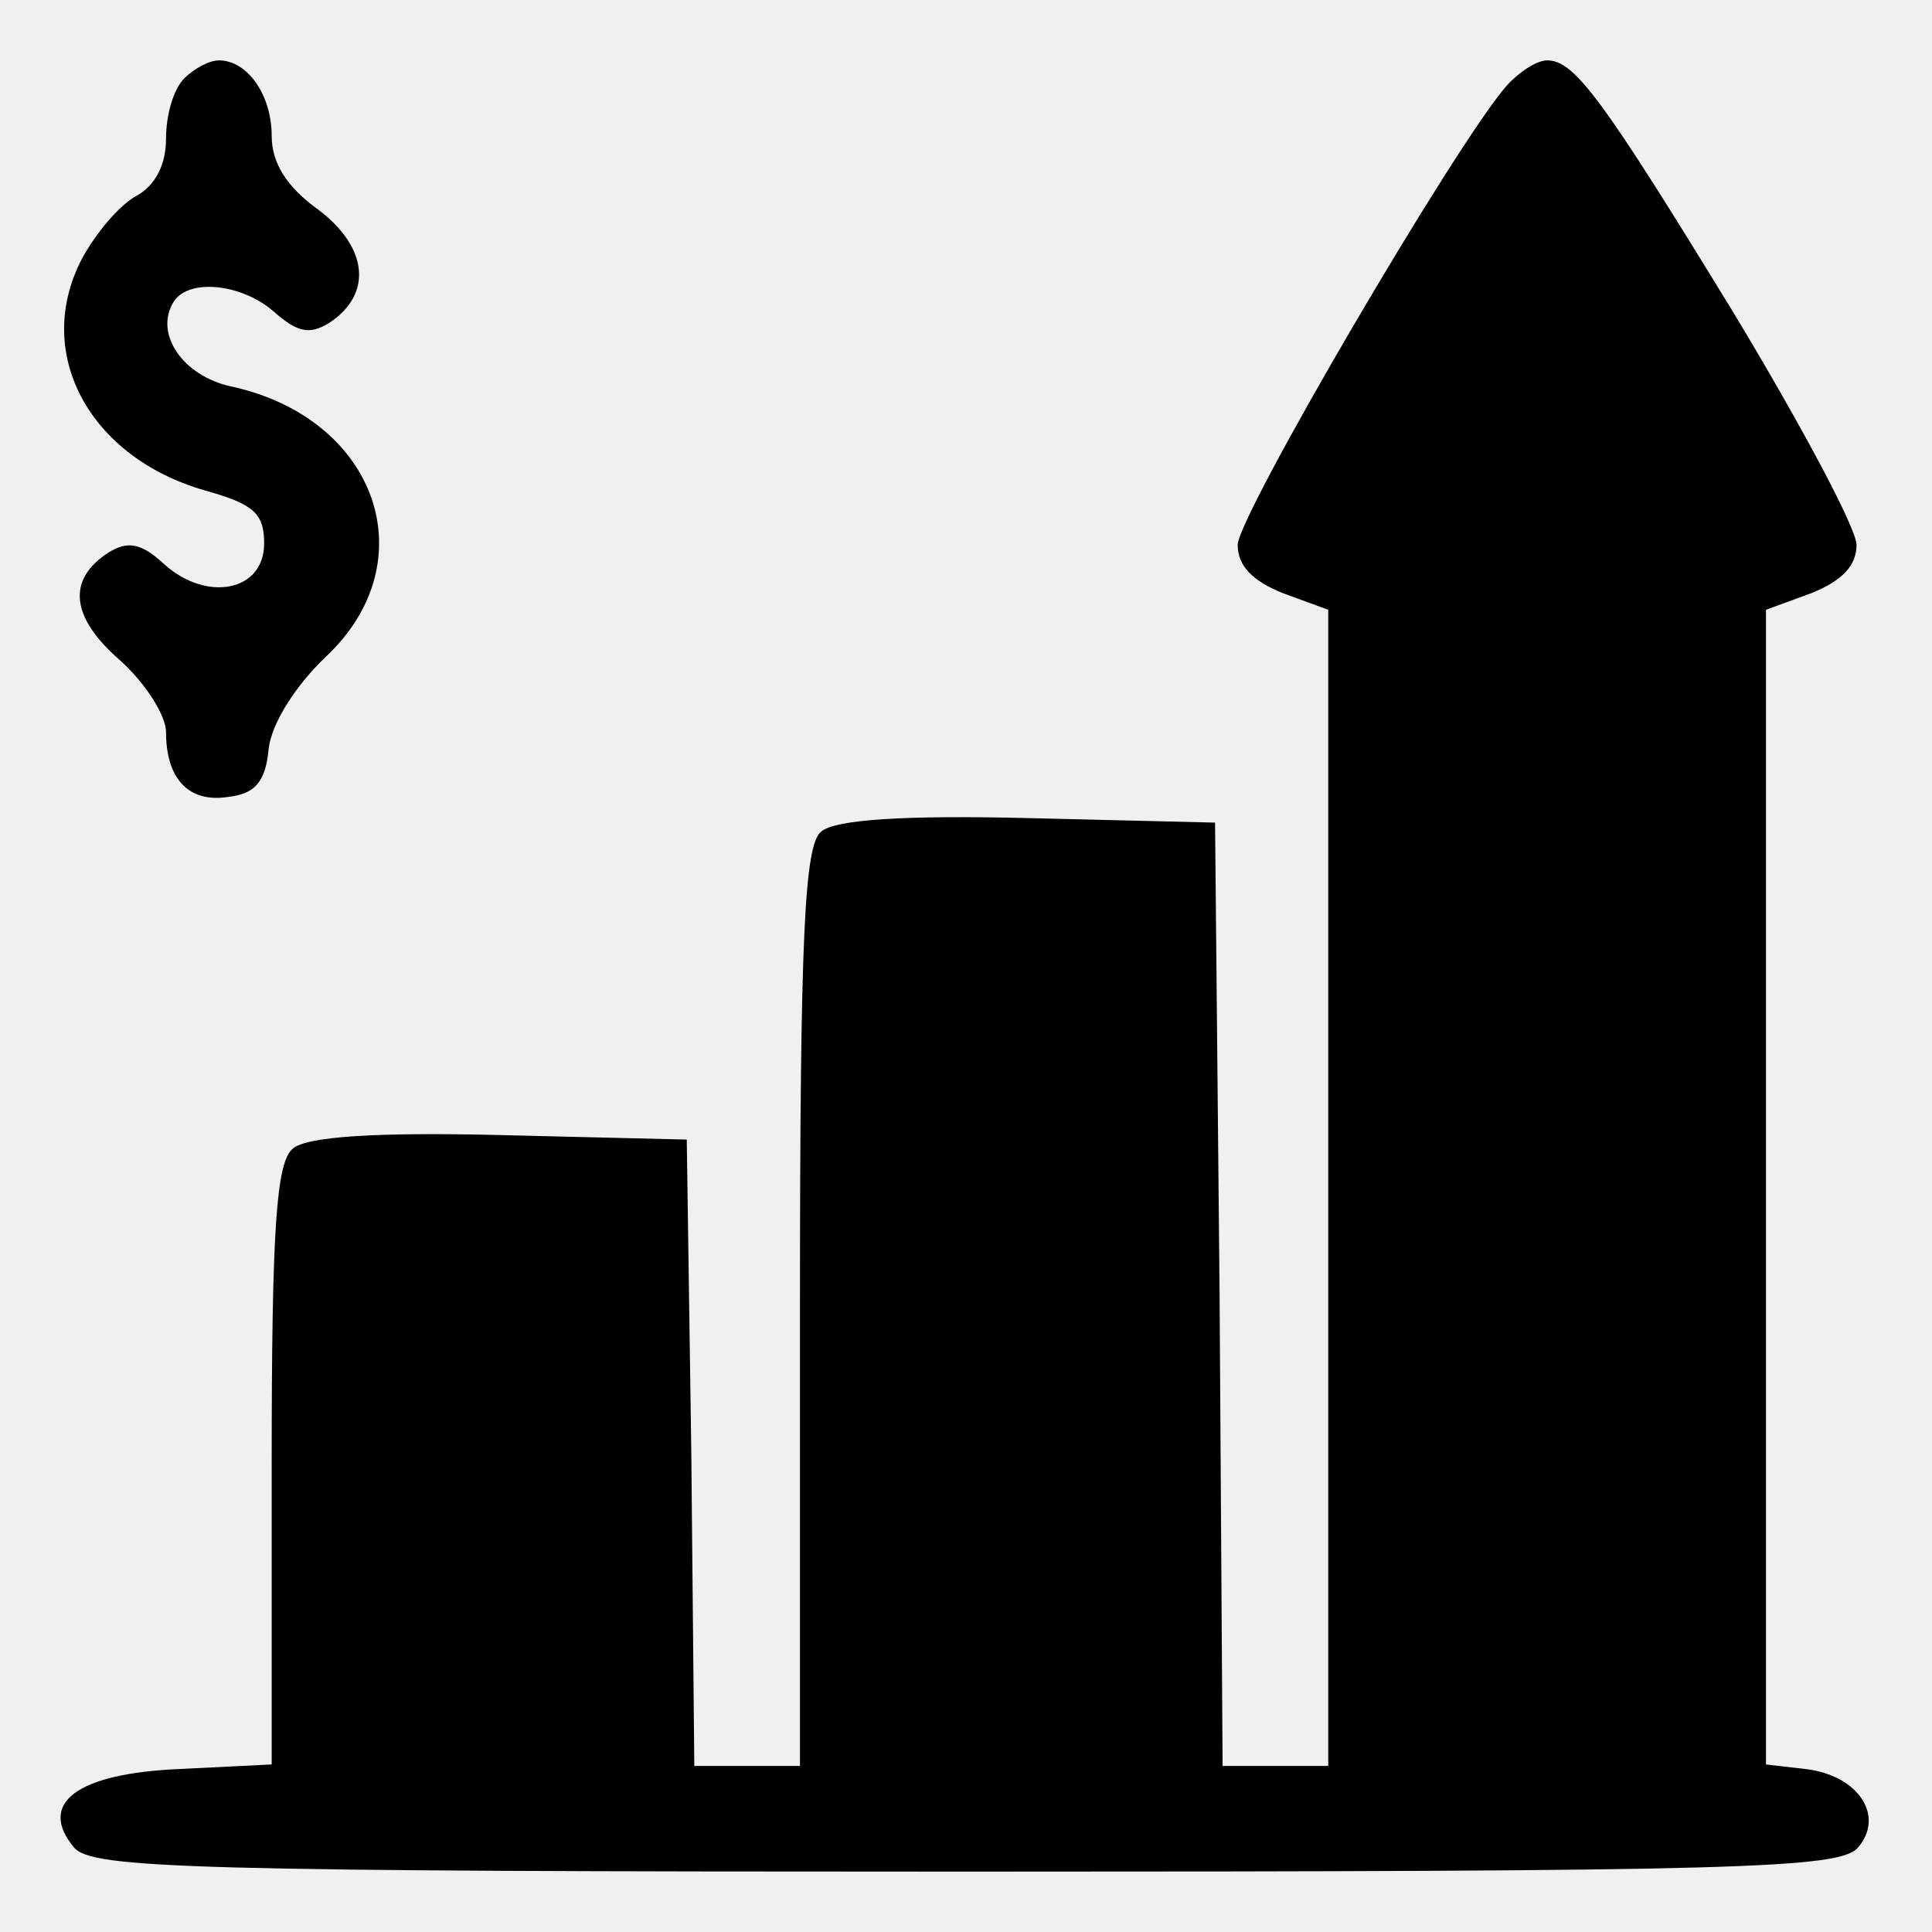
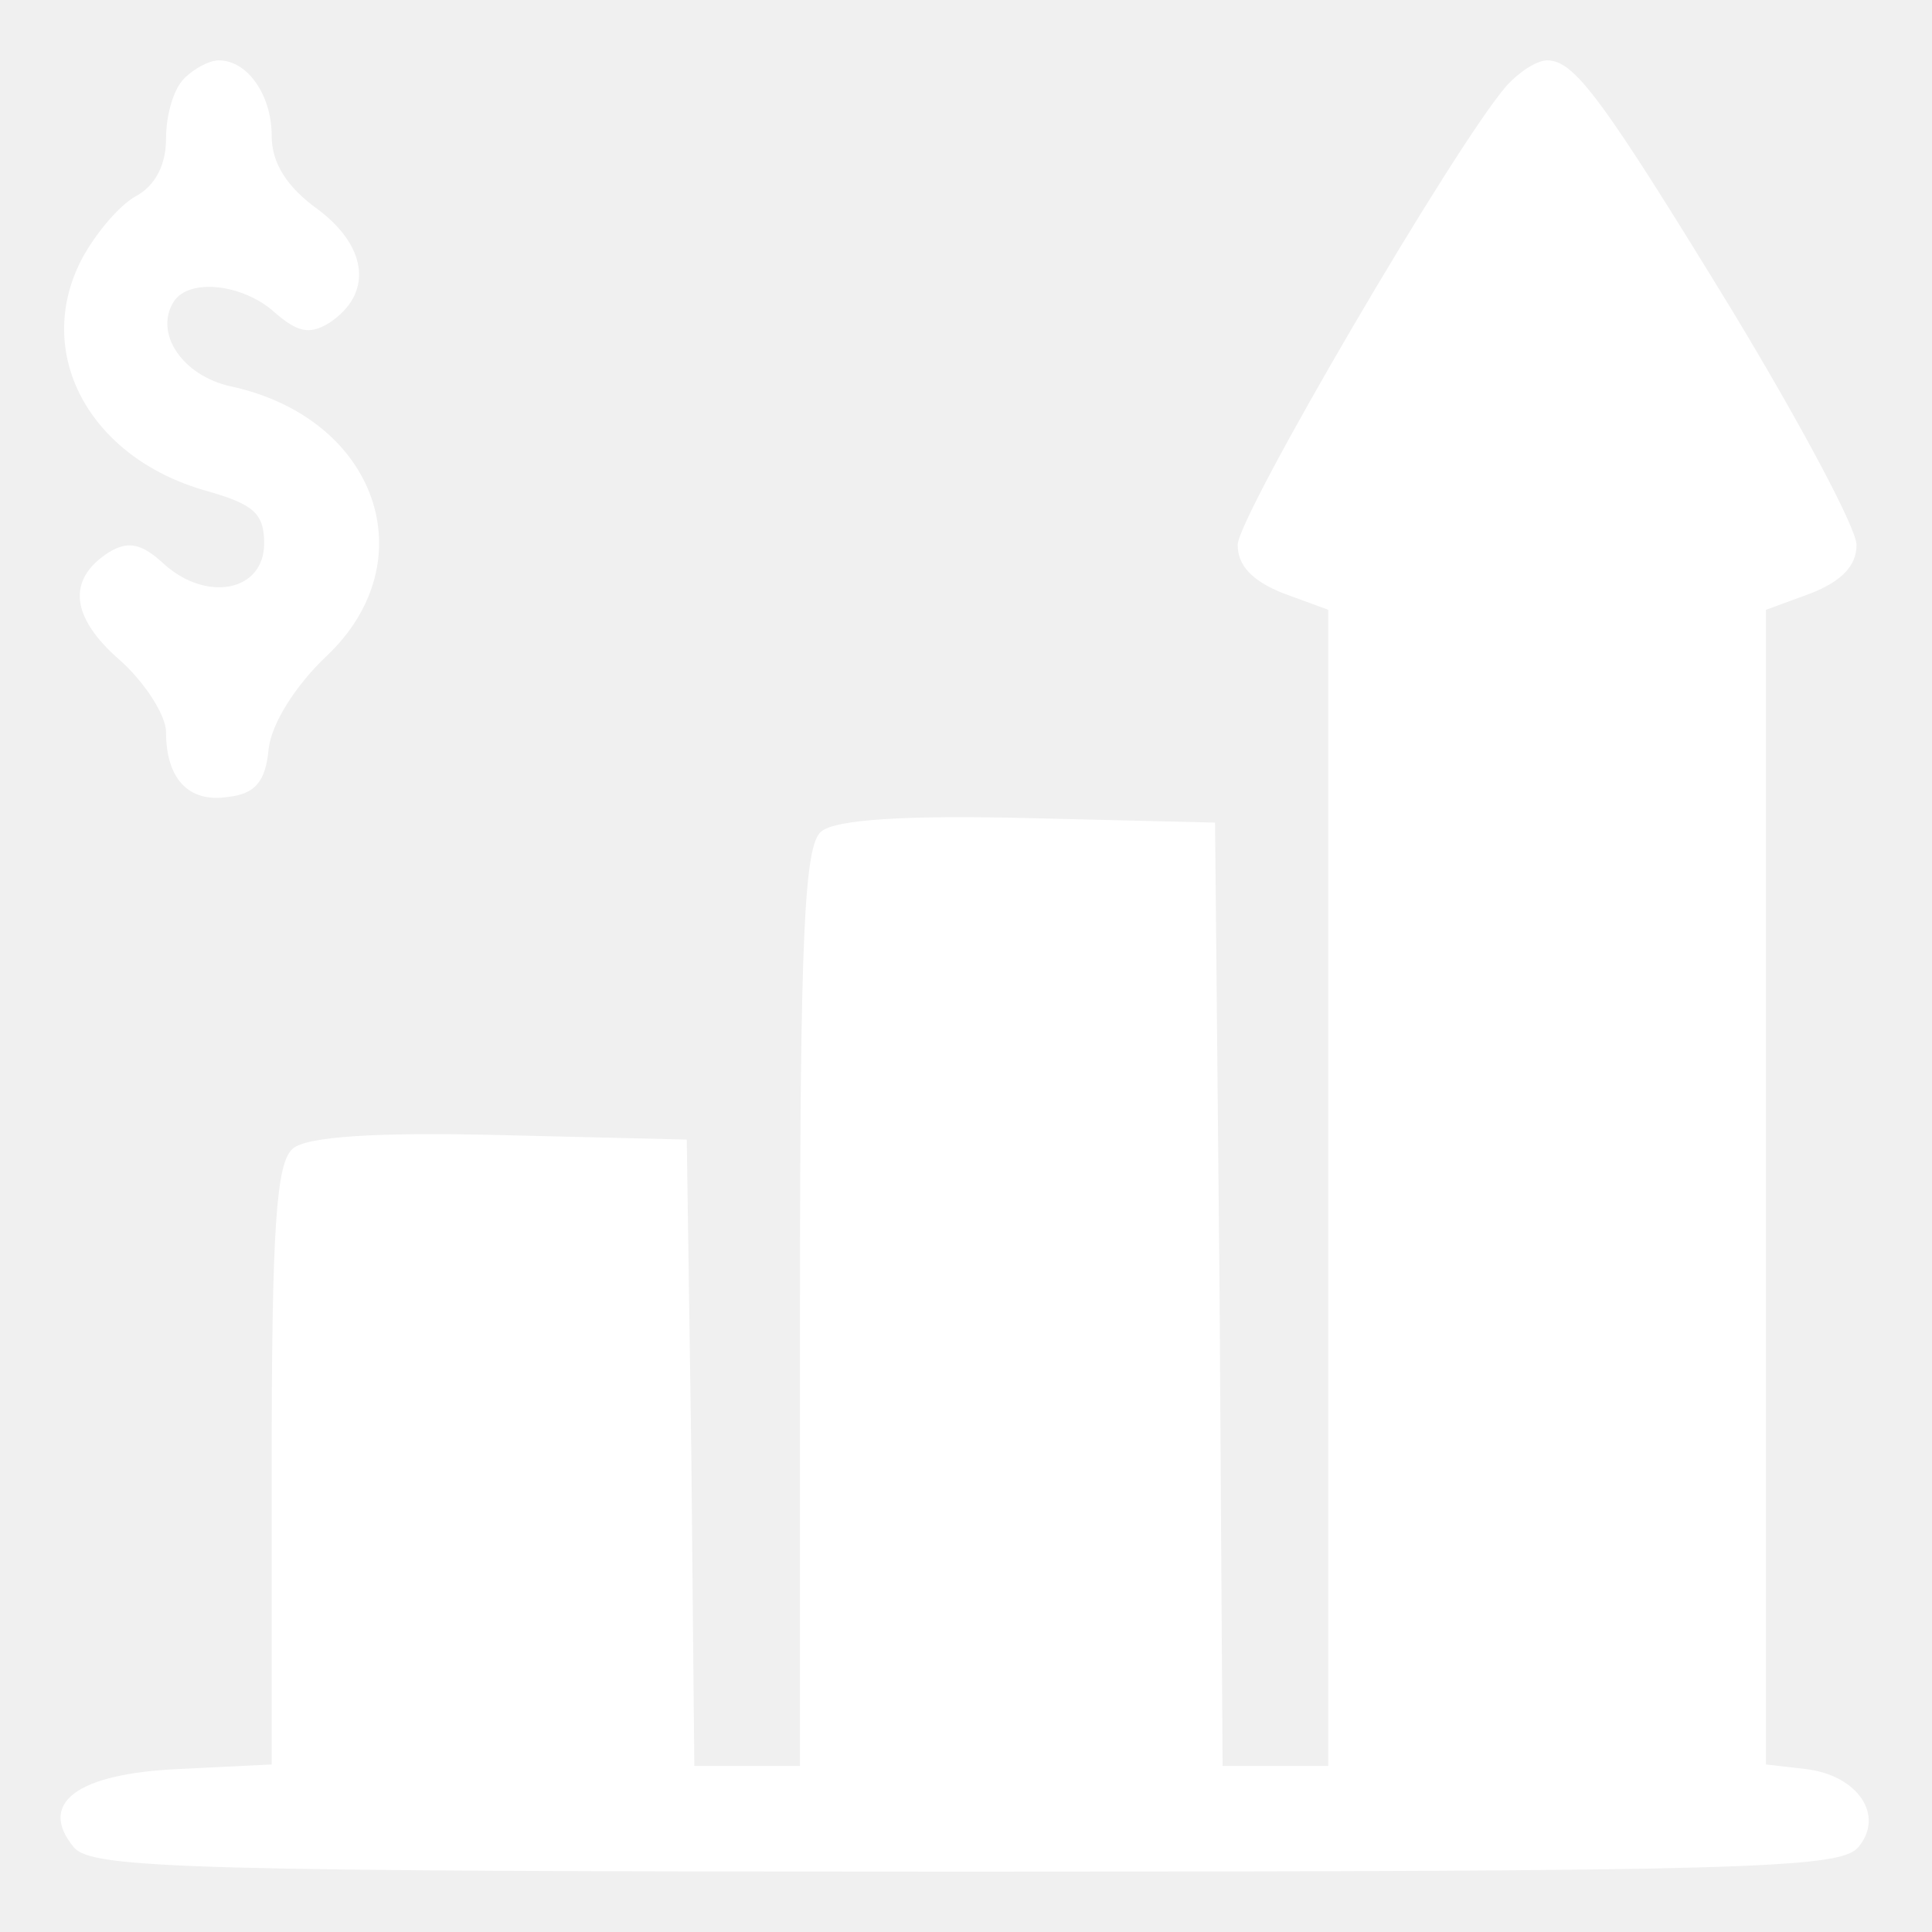
<svg xmlns="http://www.w3.org/2000/svg" version="1.0" width="128pt" height="128pt" viewBox="0 0 128 128" preserveAspectRatio="xMidYMid meet">
-   <g transform="translate(0,128) scale(0.1,-0.1)" fill="#000000" stroke="none">
+   <g transform="translate(0,128) scale(0.1,-0.1)" fill="white" stroke="none">
    <path d="M122 1228 c-7 -7 -12 -24 -12 -40 0 -17 -7 -31 -20 -38 -11 -6 -27 -25 -36 -42 -32 -62 5 -131 82 -153 32 -9 39 -15 39 -35 0 -32 -38 -39 -66 -14 -15 14 -24 16 -37 8 -28 -18 -25 -43 7 -71 17 -15 31 -37 31 -48 0 -31 15 -47 41 -43 18 2 25 10 27 32 2 17 18 42 38 61 67 63 34 158 -63 179 -32 7 -51 35 -38 56 10 16 46 12 67 -7 15 -13 23 -15 36 -7 29 19 26 50 -7 75 -21 15 -31 31 -31 49 0 27 -16 50 -35 50 -6 0 -16 -5 -23 -12z" />
    <path d="M998 1223 c-34 -39 -178 -285 -178 -304 0 -14 10 -24 30 -32 l30 -11 0 -383 0 -383 -35 0 -35 0 -2 313 -3 312 -124 3 c-82 2 -128 -1 -137 -9 -11 -9 -14 -68 -14 -315 l0 -304 -35 0 -35 0 -2 208 -3 207 -124 3 c-82 2 -128 -1 -137 -9 -11 -9 -14 -53 -14 -210 l0 -198 -61 -3 c-69 -3 -94 -23 -70 -52 12 -14 76 -16 591 -16 515 0 579 2 591 16 18 21 0 48 -35 52 l-26 3 0 382 0 383 30 11 c20 8 30 18 30 32 0 11 -37 80 -81 153 -88 144 -106 168 -124 168 -7 0 -19 -8 -27 -17z" />
  </g>
</svg>
